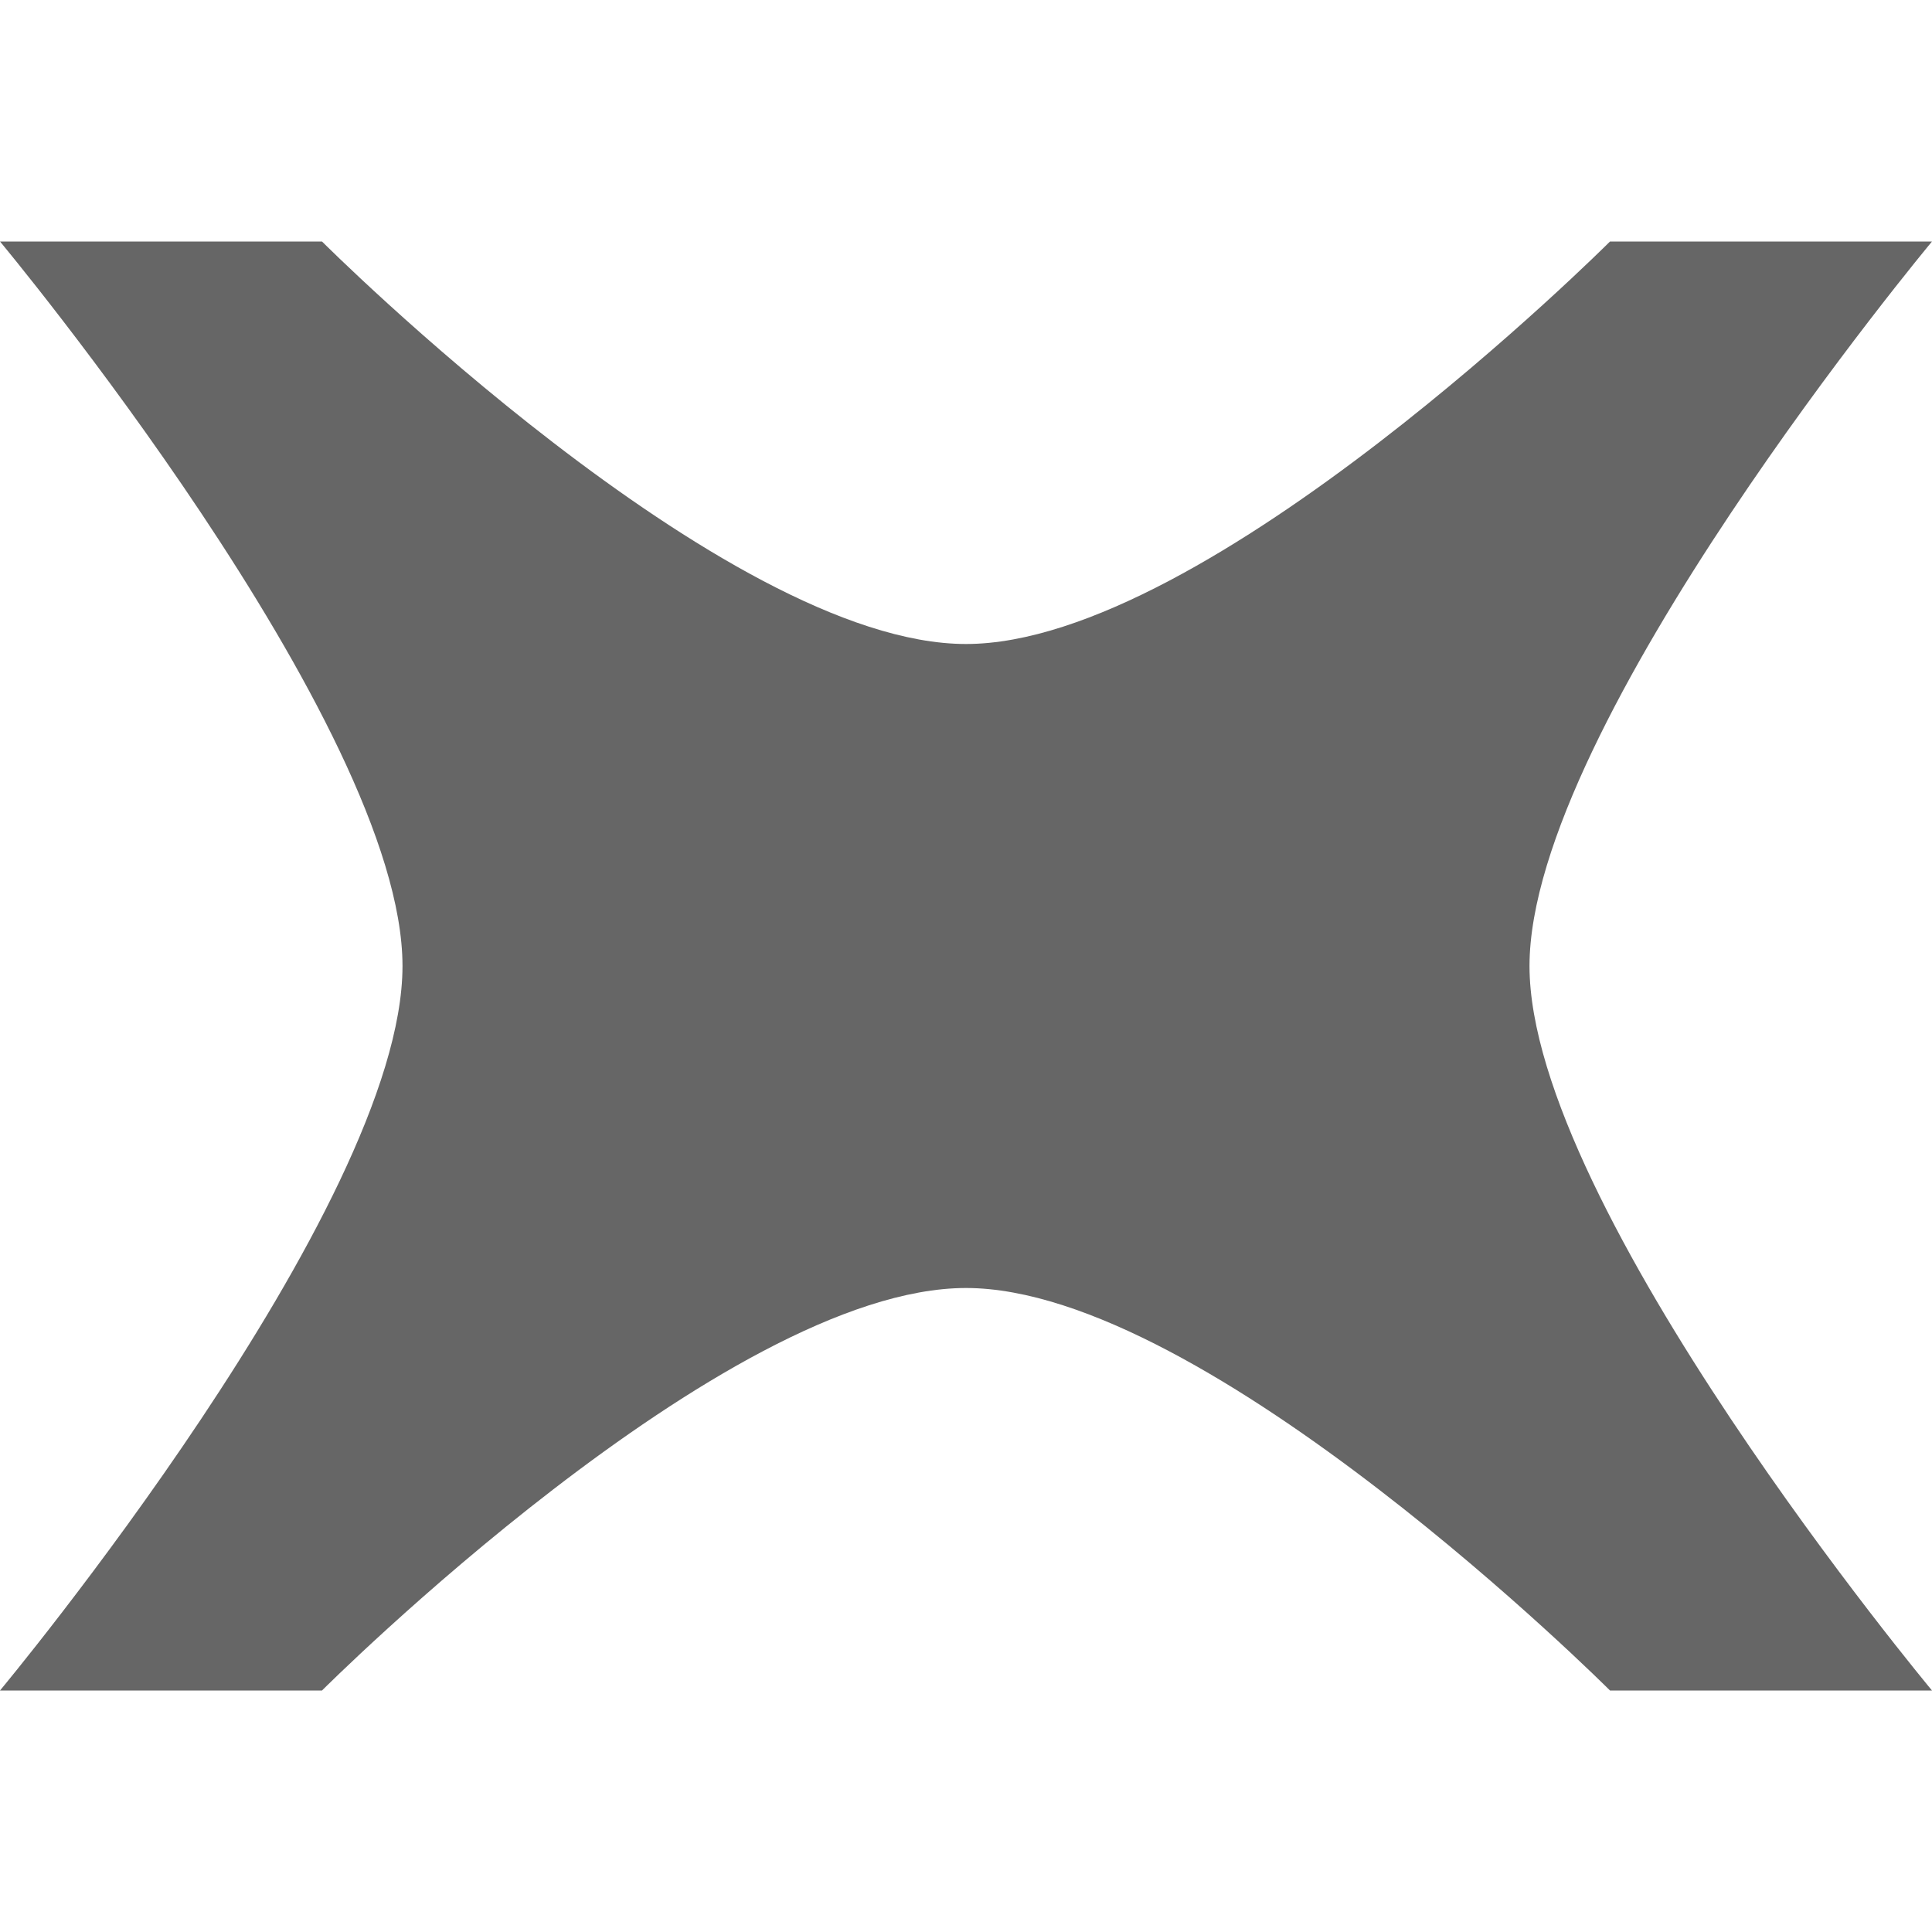
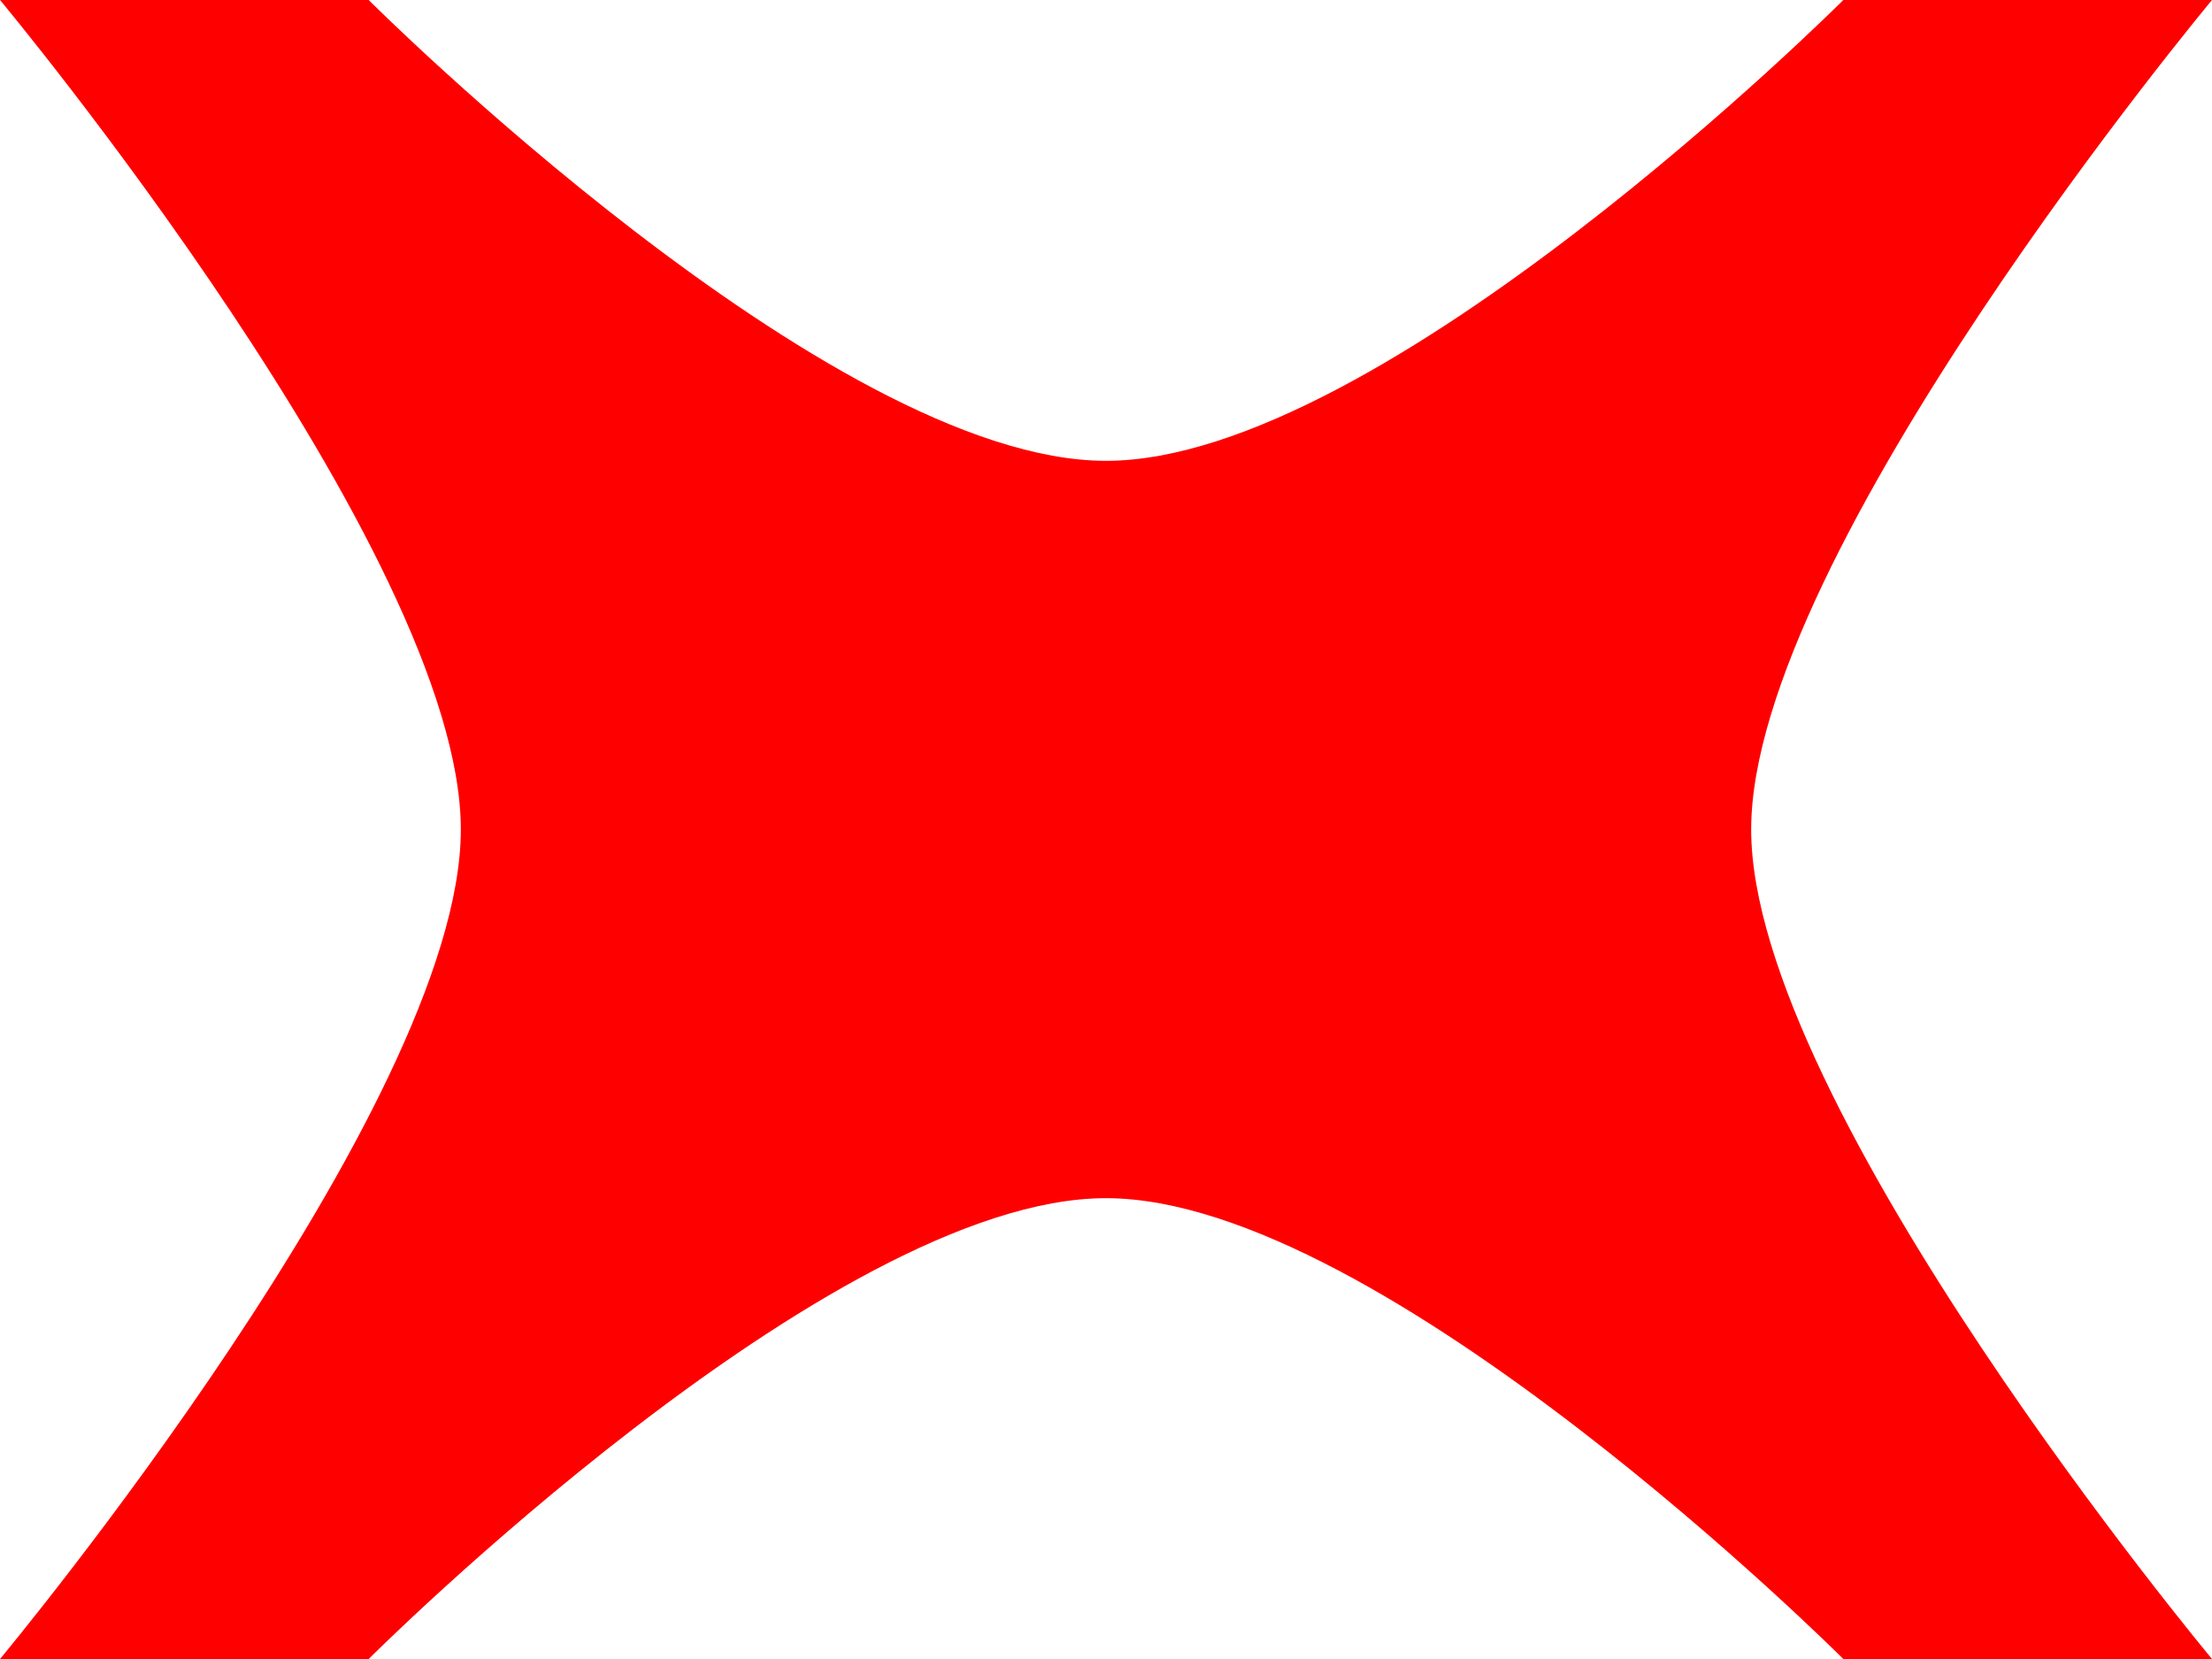
- <svg xmlns="http://www.w3.org/2000/svg" width="1em" height="1em" viewBox="0 0 12 9" fill="none">
-   <path d="M10 9C10 9 7.5 6.5 6 6.5C4.5 6.5 2 9 2 9C2 9 1 9 0 9C0 9 2.5 6 2.5 4.5C2.5 3 6.54731e-05 0 6.54731e-05 0C6.54731e-05 0 1 0 2 0C2 0 4.5 2.5 6 2.5C7.5 2.5 10 0 10 0C11 0 12 0 12 0C12 0 9.5 3 9.5 4.5C9.5 6 12 9 12 9C12 9 11 9 10 9Z" fill="#666666" />
+ <svg xmlns="http://www.w3.org/2000/svg" width="12" height="9" viewBox="0 0 12 9" fill="none">
+   <path d="M10 9C10 9 7.5 6.5 6 6.5C4.5 6.5 2 9 2 9C2 9 1 9 2.67029e-05 9C2.67029e-05 9 2.5 6 2.5 4.5C2.5 3 9.21759e-05 1.90736e-06 9.21759e-05 1.90736e-06C9.21759e-05 1.90736e-06 1 1.90732e-06 2 1.90735e-06C2 1.90735e-06 4.5 2.5 6 2.5C7.5 2.5 10 1.90735e-06 10 1.90735e-06C11 1.90735e-06 12 1.90735e-06 12 1.90735e-06C12 1.90735e-06 9.5 3 9.5 4.5C9.5 6 12 9 12 9C12 9 11 9 10 9Z" fill="#FF0000" />
</svg>
